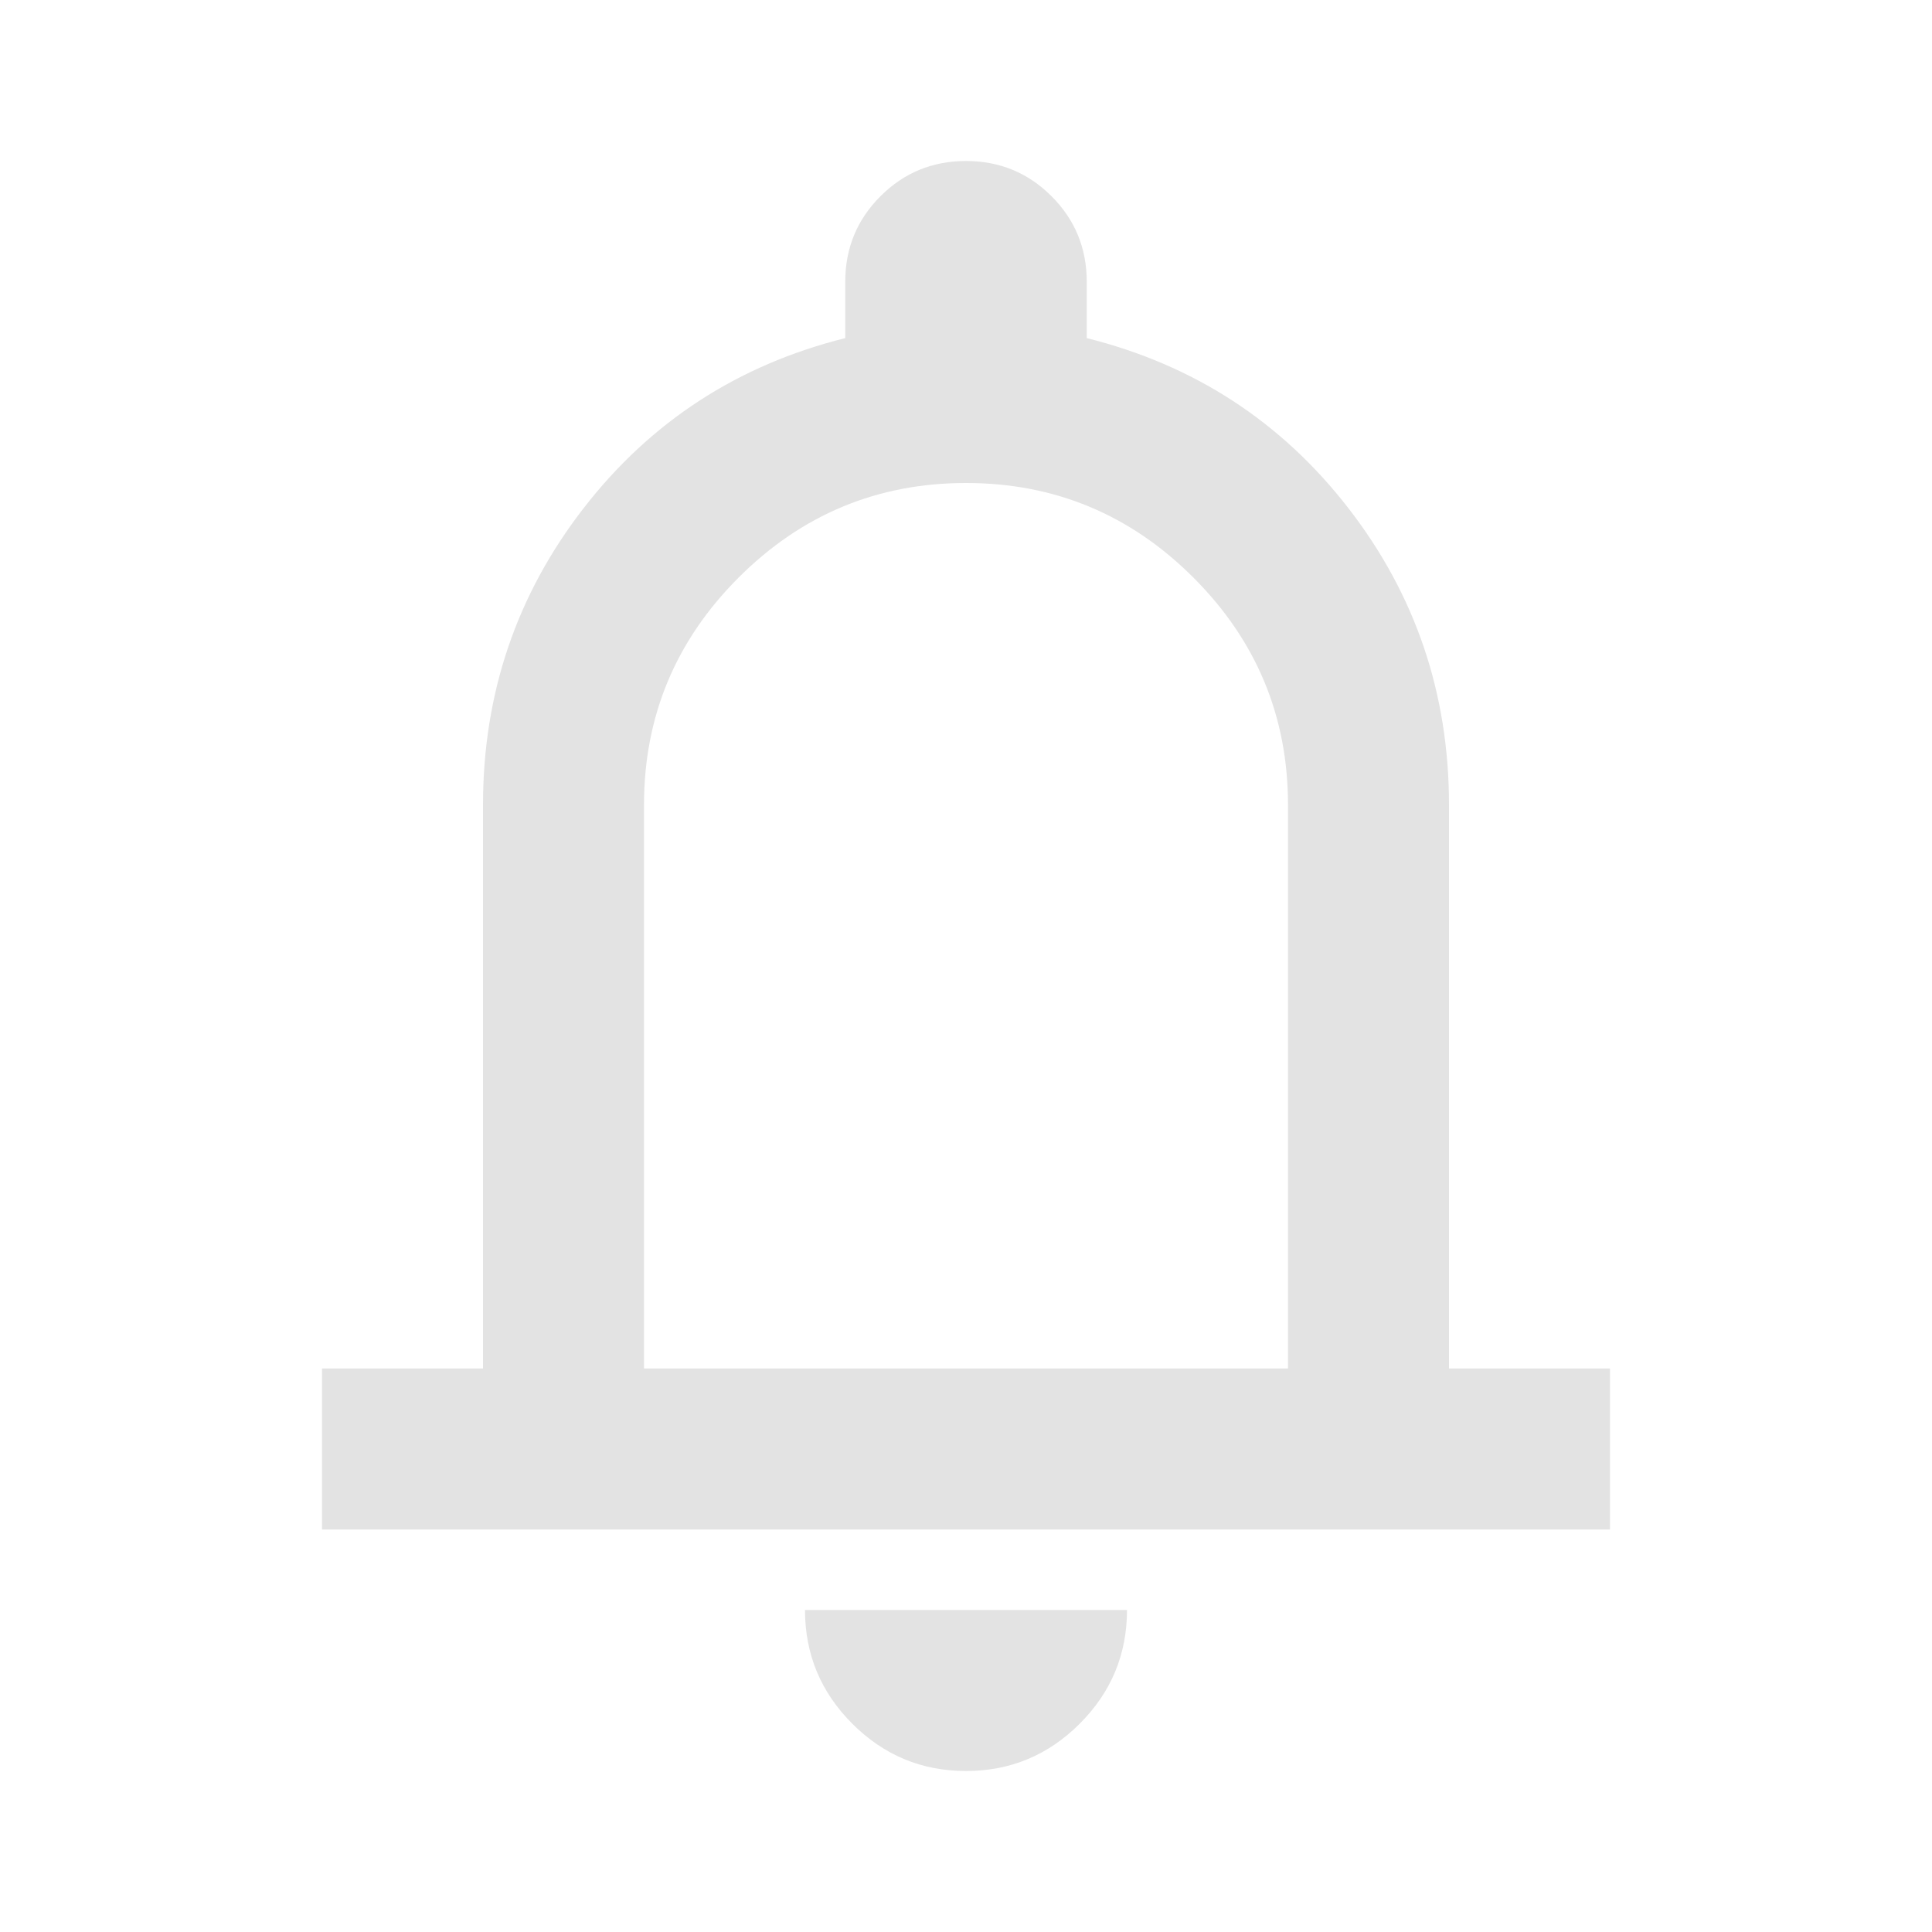
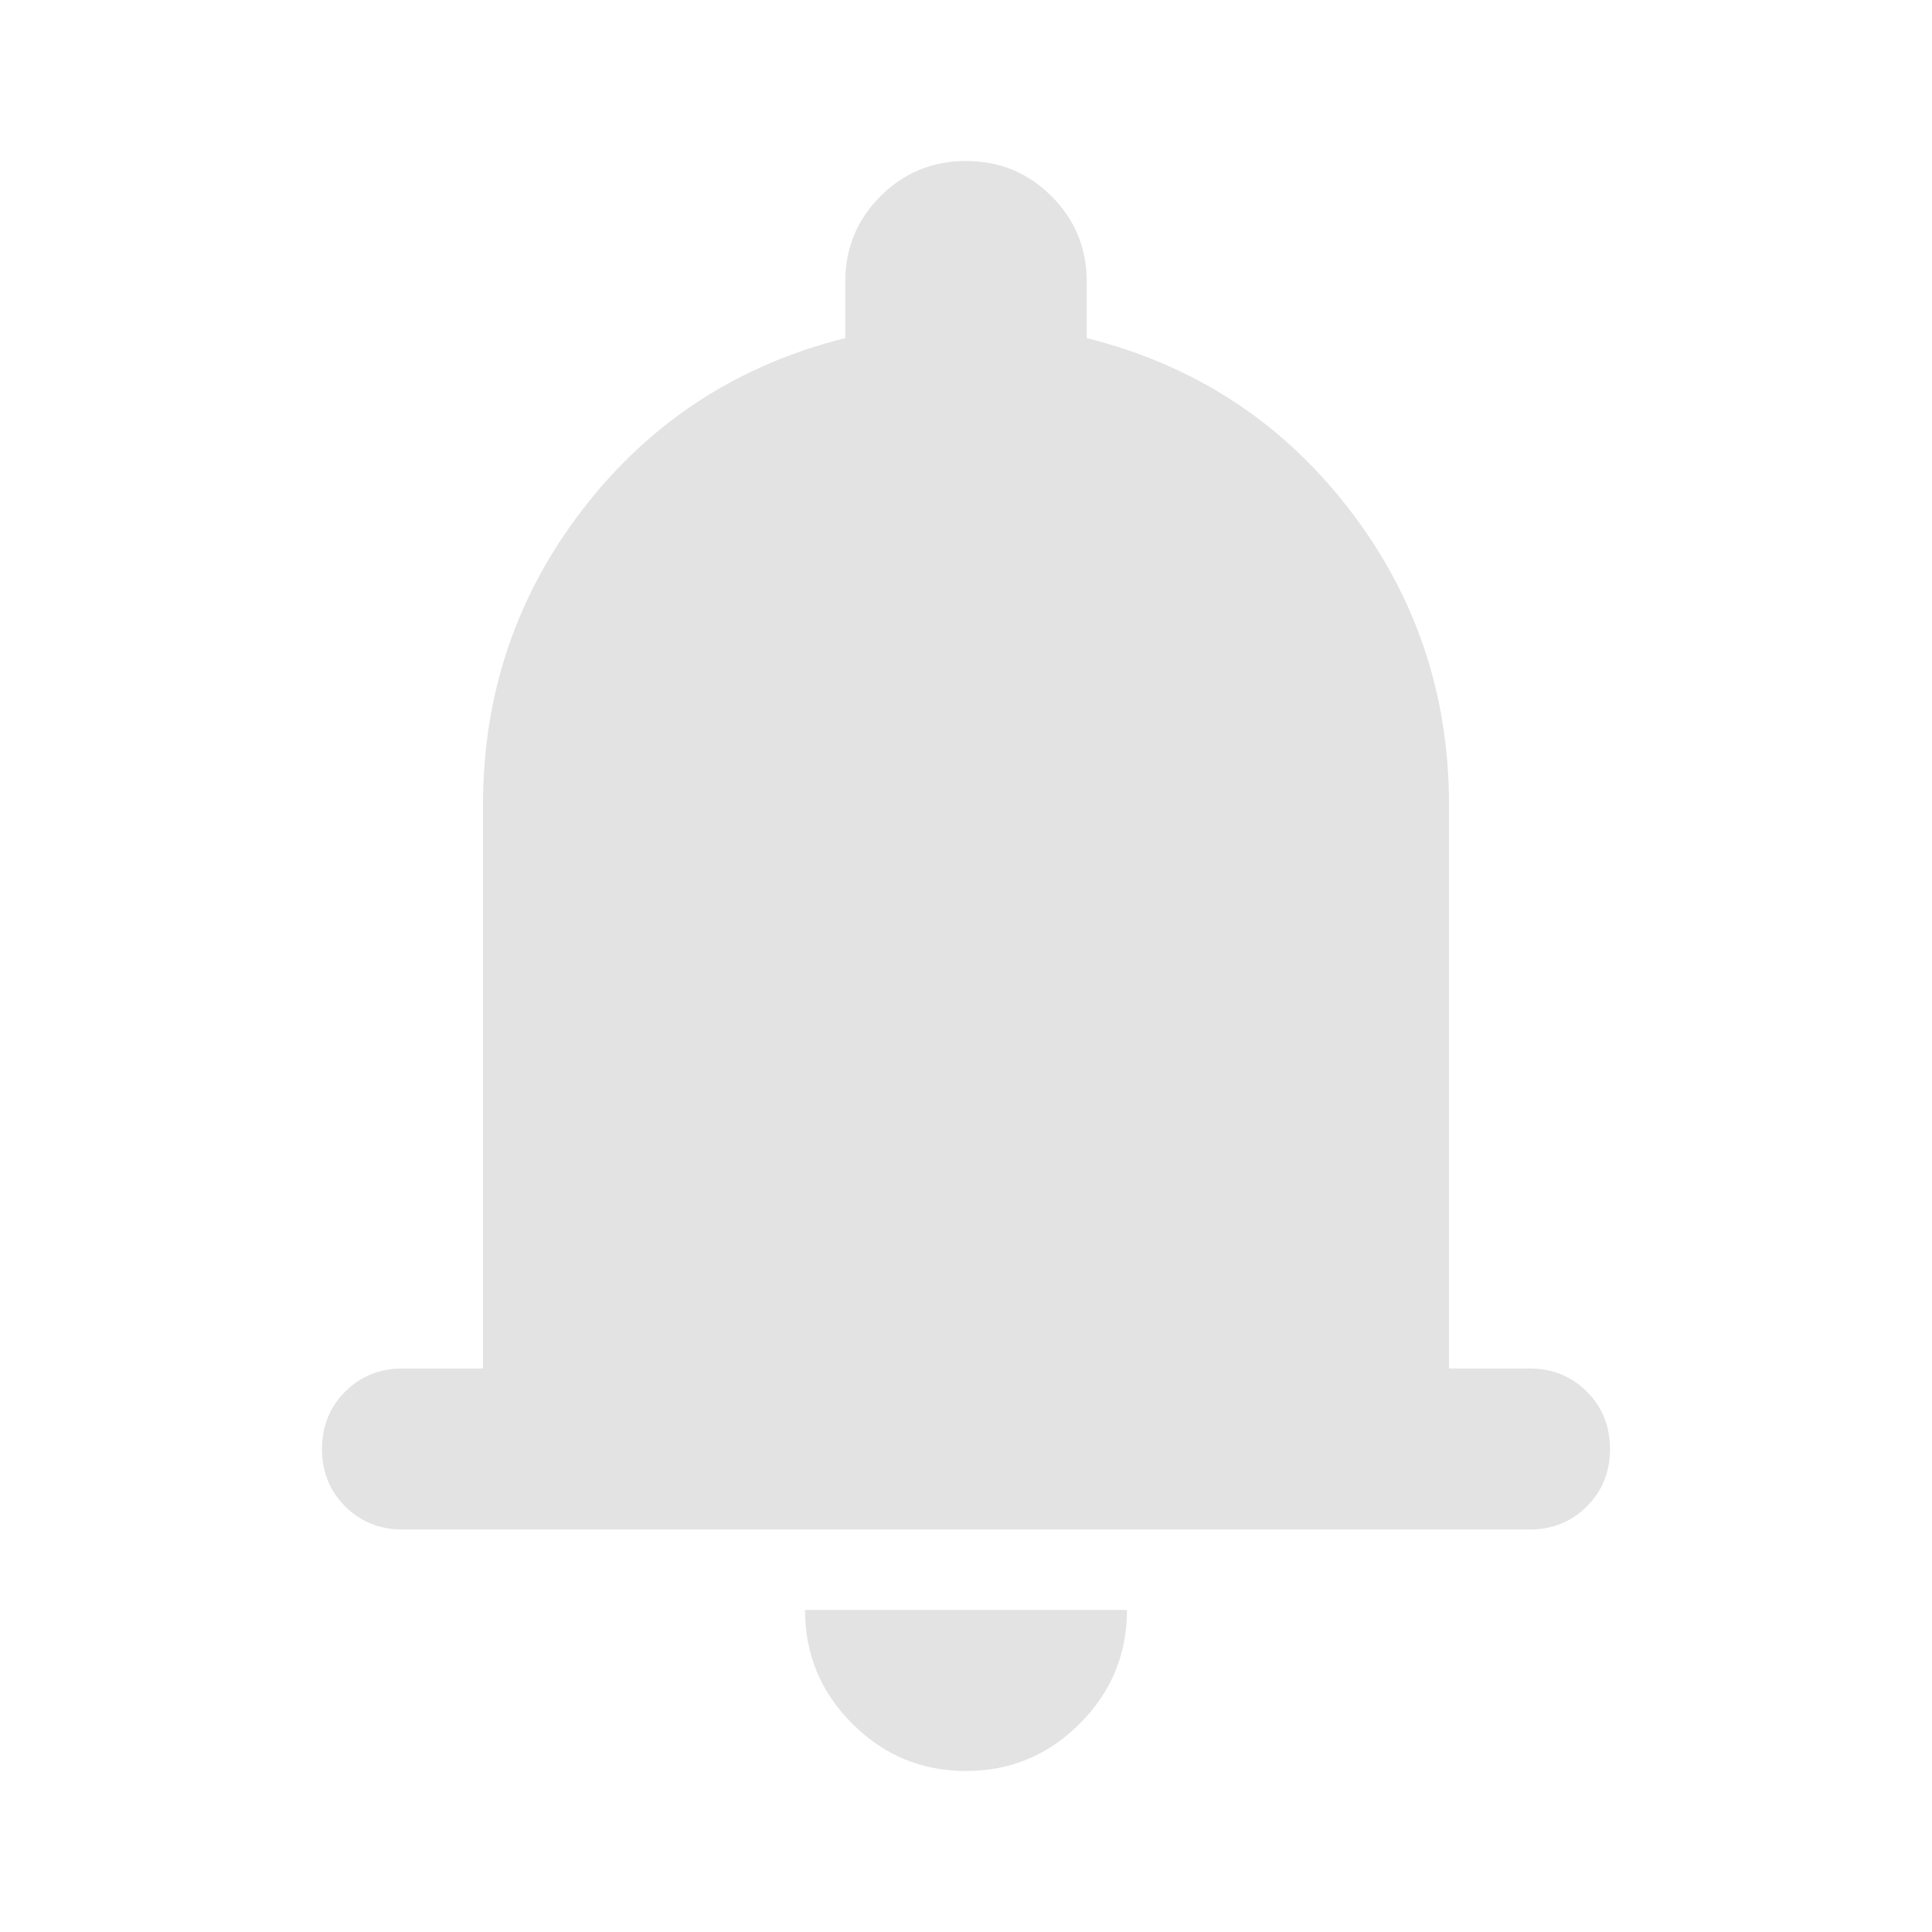
<svg xmlns="http://www.w3.org/2000/svg" height="24px" viewBox="0 -960 960 960" width="24px" fill="#e3e3e3">
-   <path d="M160-200v-80h80v-280q0-83 50-147.5T420-792v-28q0-25 17.5-42.5T480-880q25 0 42.5 17.5T540-820v28q80 20 130 84.5T720-560v280h80v80H160Zm320-300Zm0 420q-33 0-56.5-23.5T400-160h160q0 33-23.5 56.5T480-80ZM320-280h320v-280q0-66-47-113t-113-47q-66 0-113 47t-47 113v280Z" />
+   <path d="M200-200q-17 0-28.5-11.5T160-240q0-17 11.5-28.5T200-280h40v-280q0-83 50-147.5T420-792v-28q0-25 17.5-42.5T480-880q25 0 42.5 17.5T540-820v28q80 20 130 84.5T720-560v280h40q17 0 28.5 11.5T800-240q0 17-11.5 28.5T760-200H200ZM480-80q-33 0-56.5-23.5T400-160h160q0 33-23.5 56.5T480-80Z" />
</svg>
